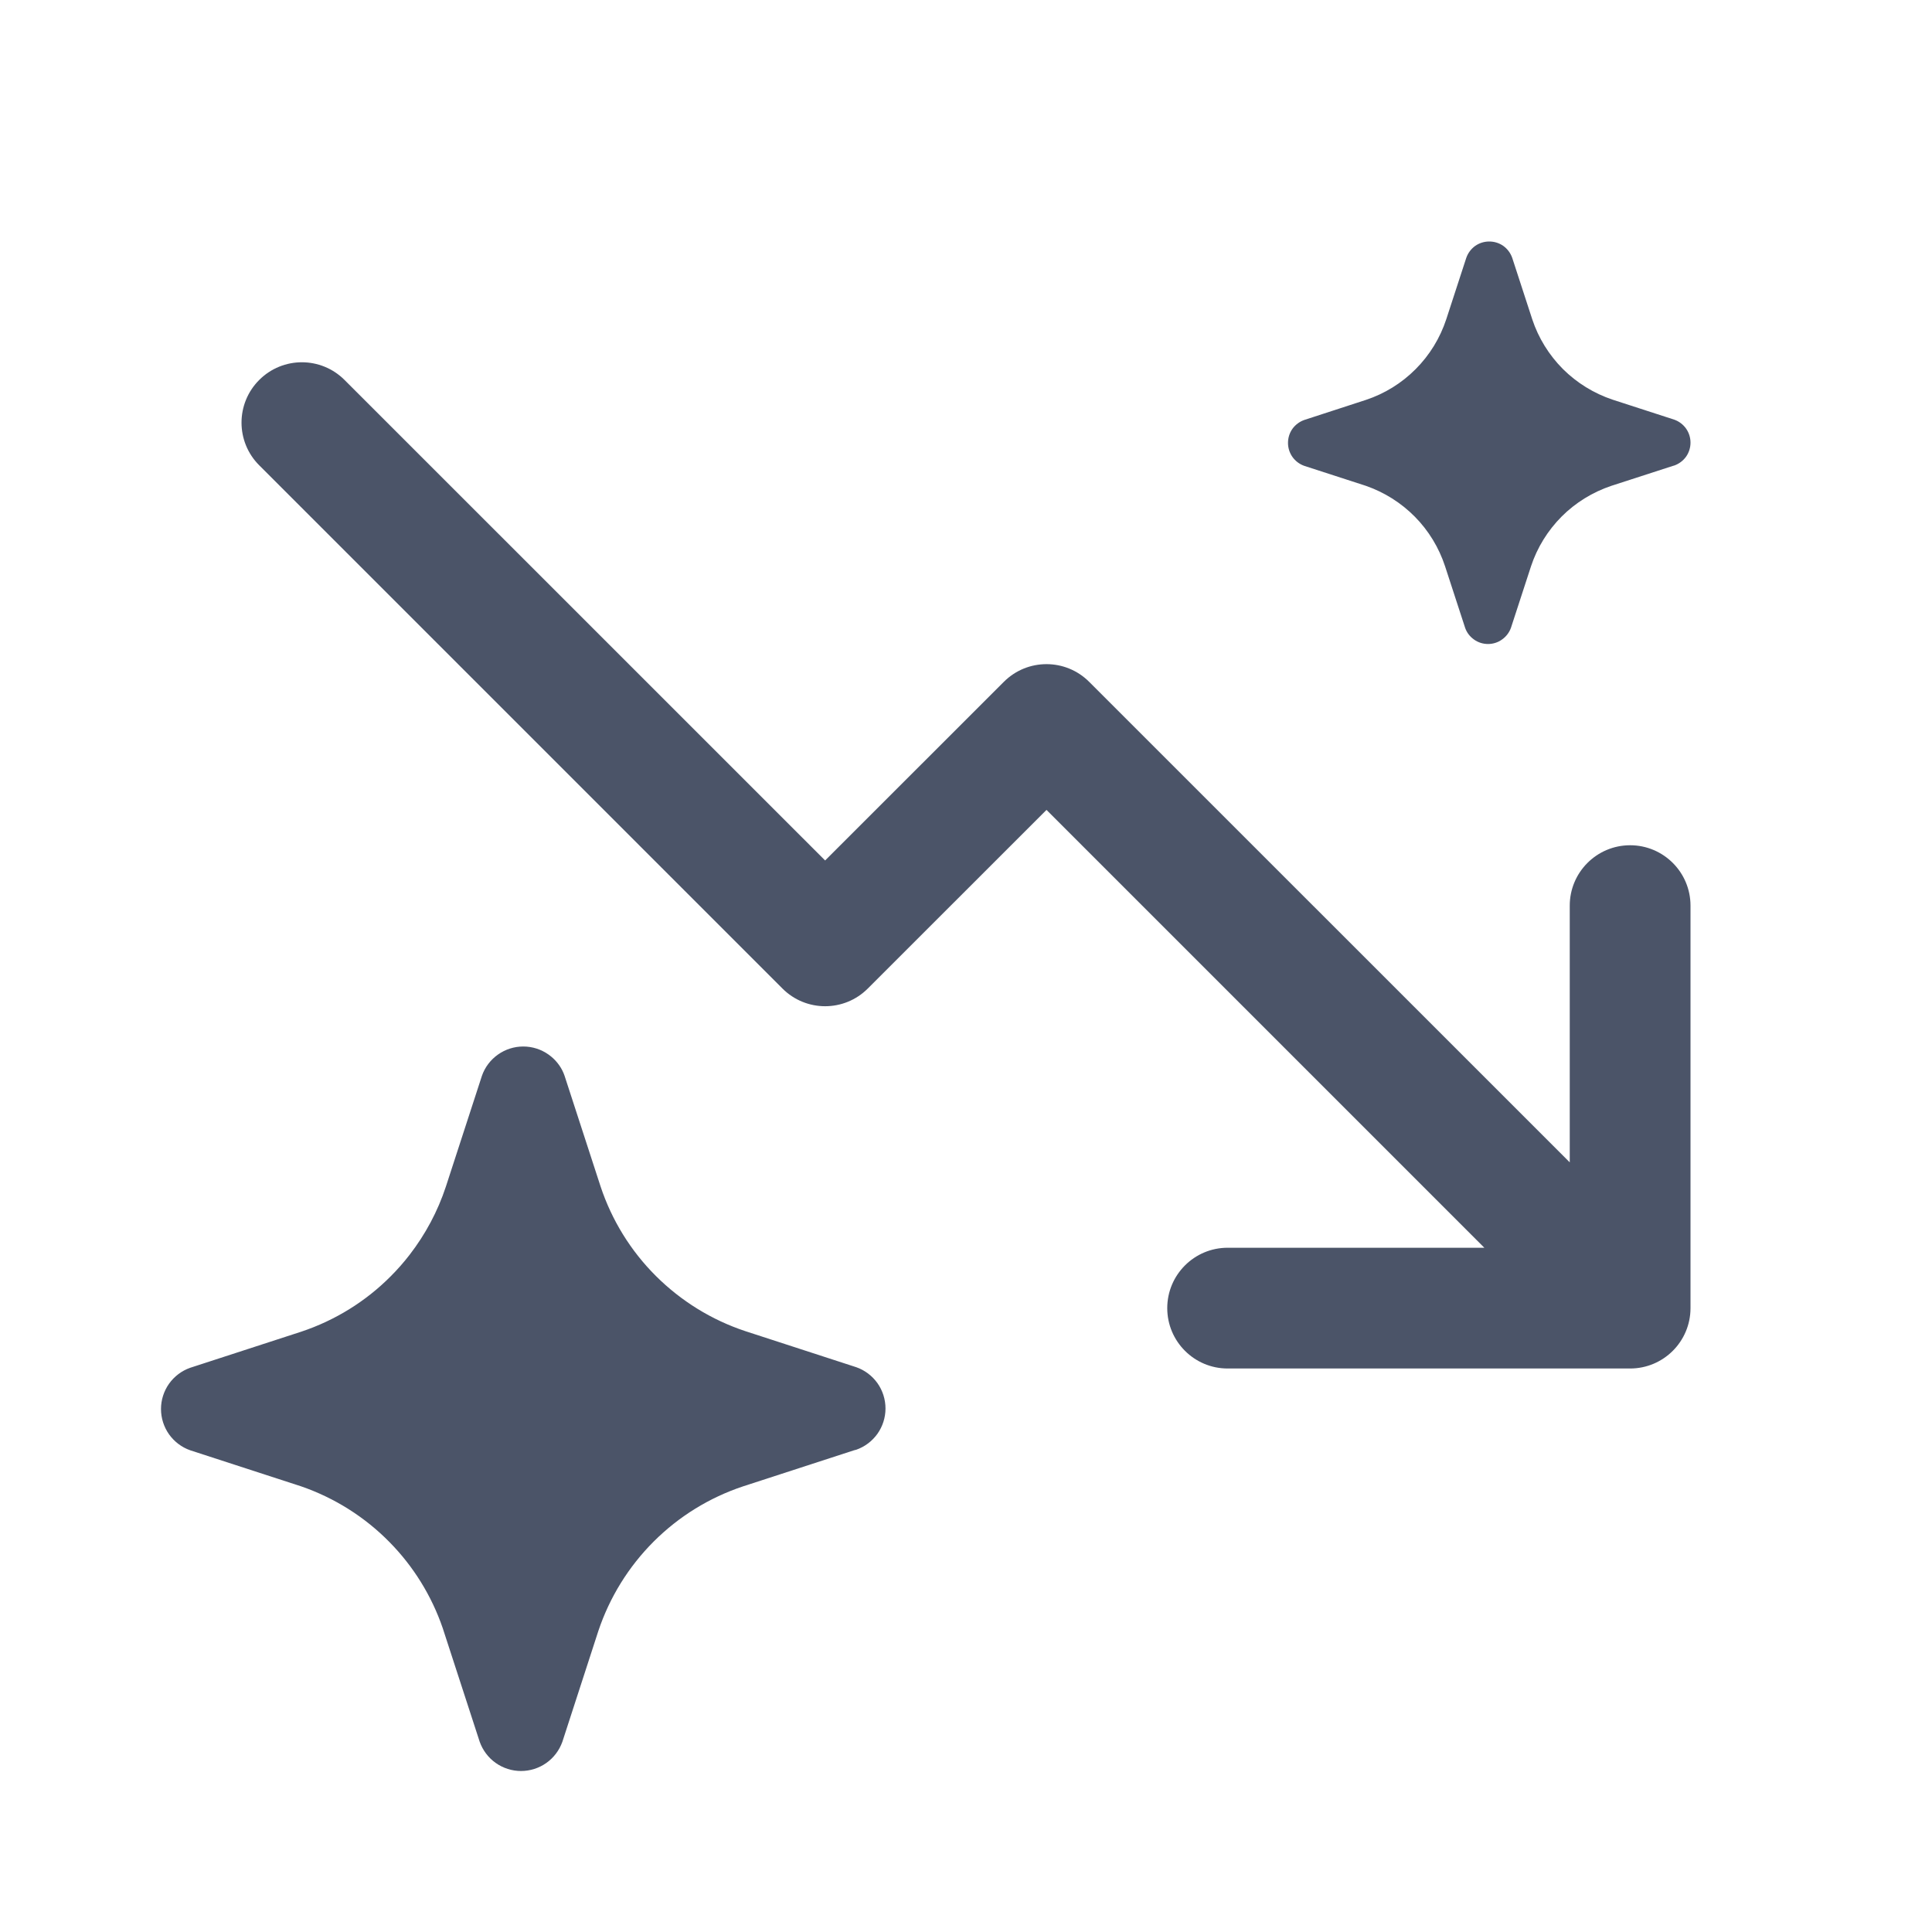
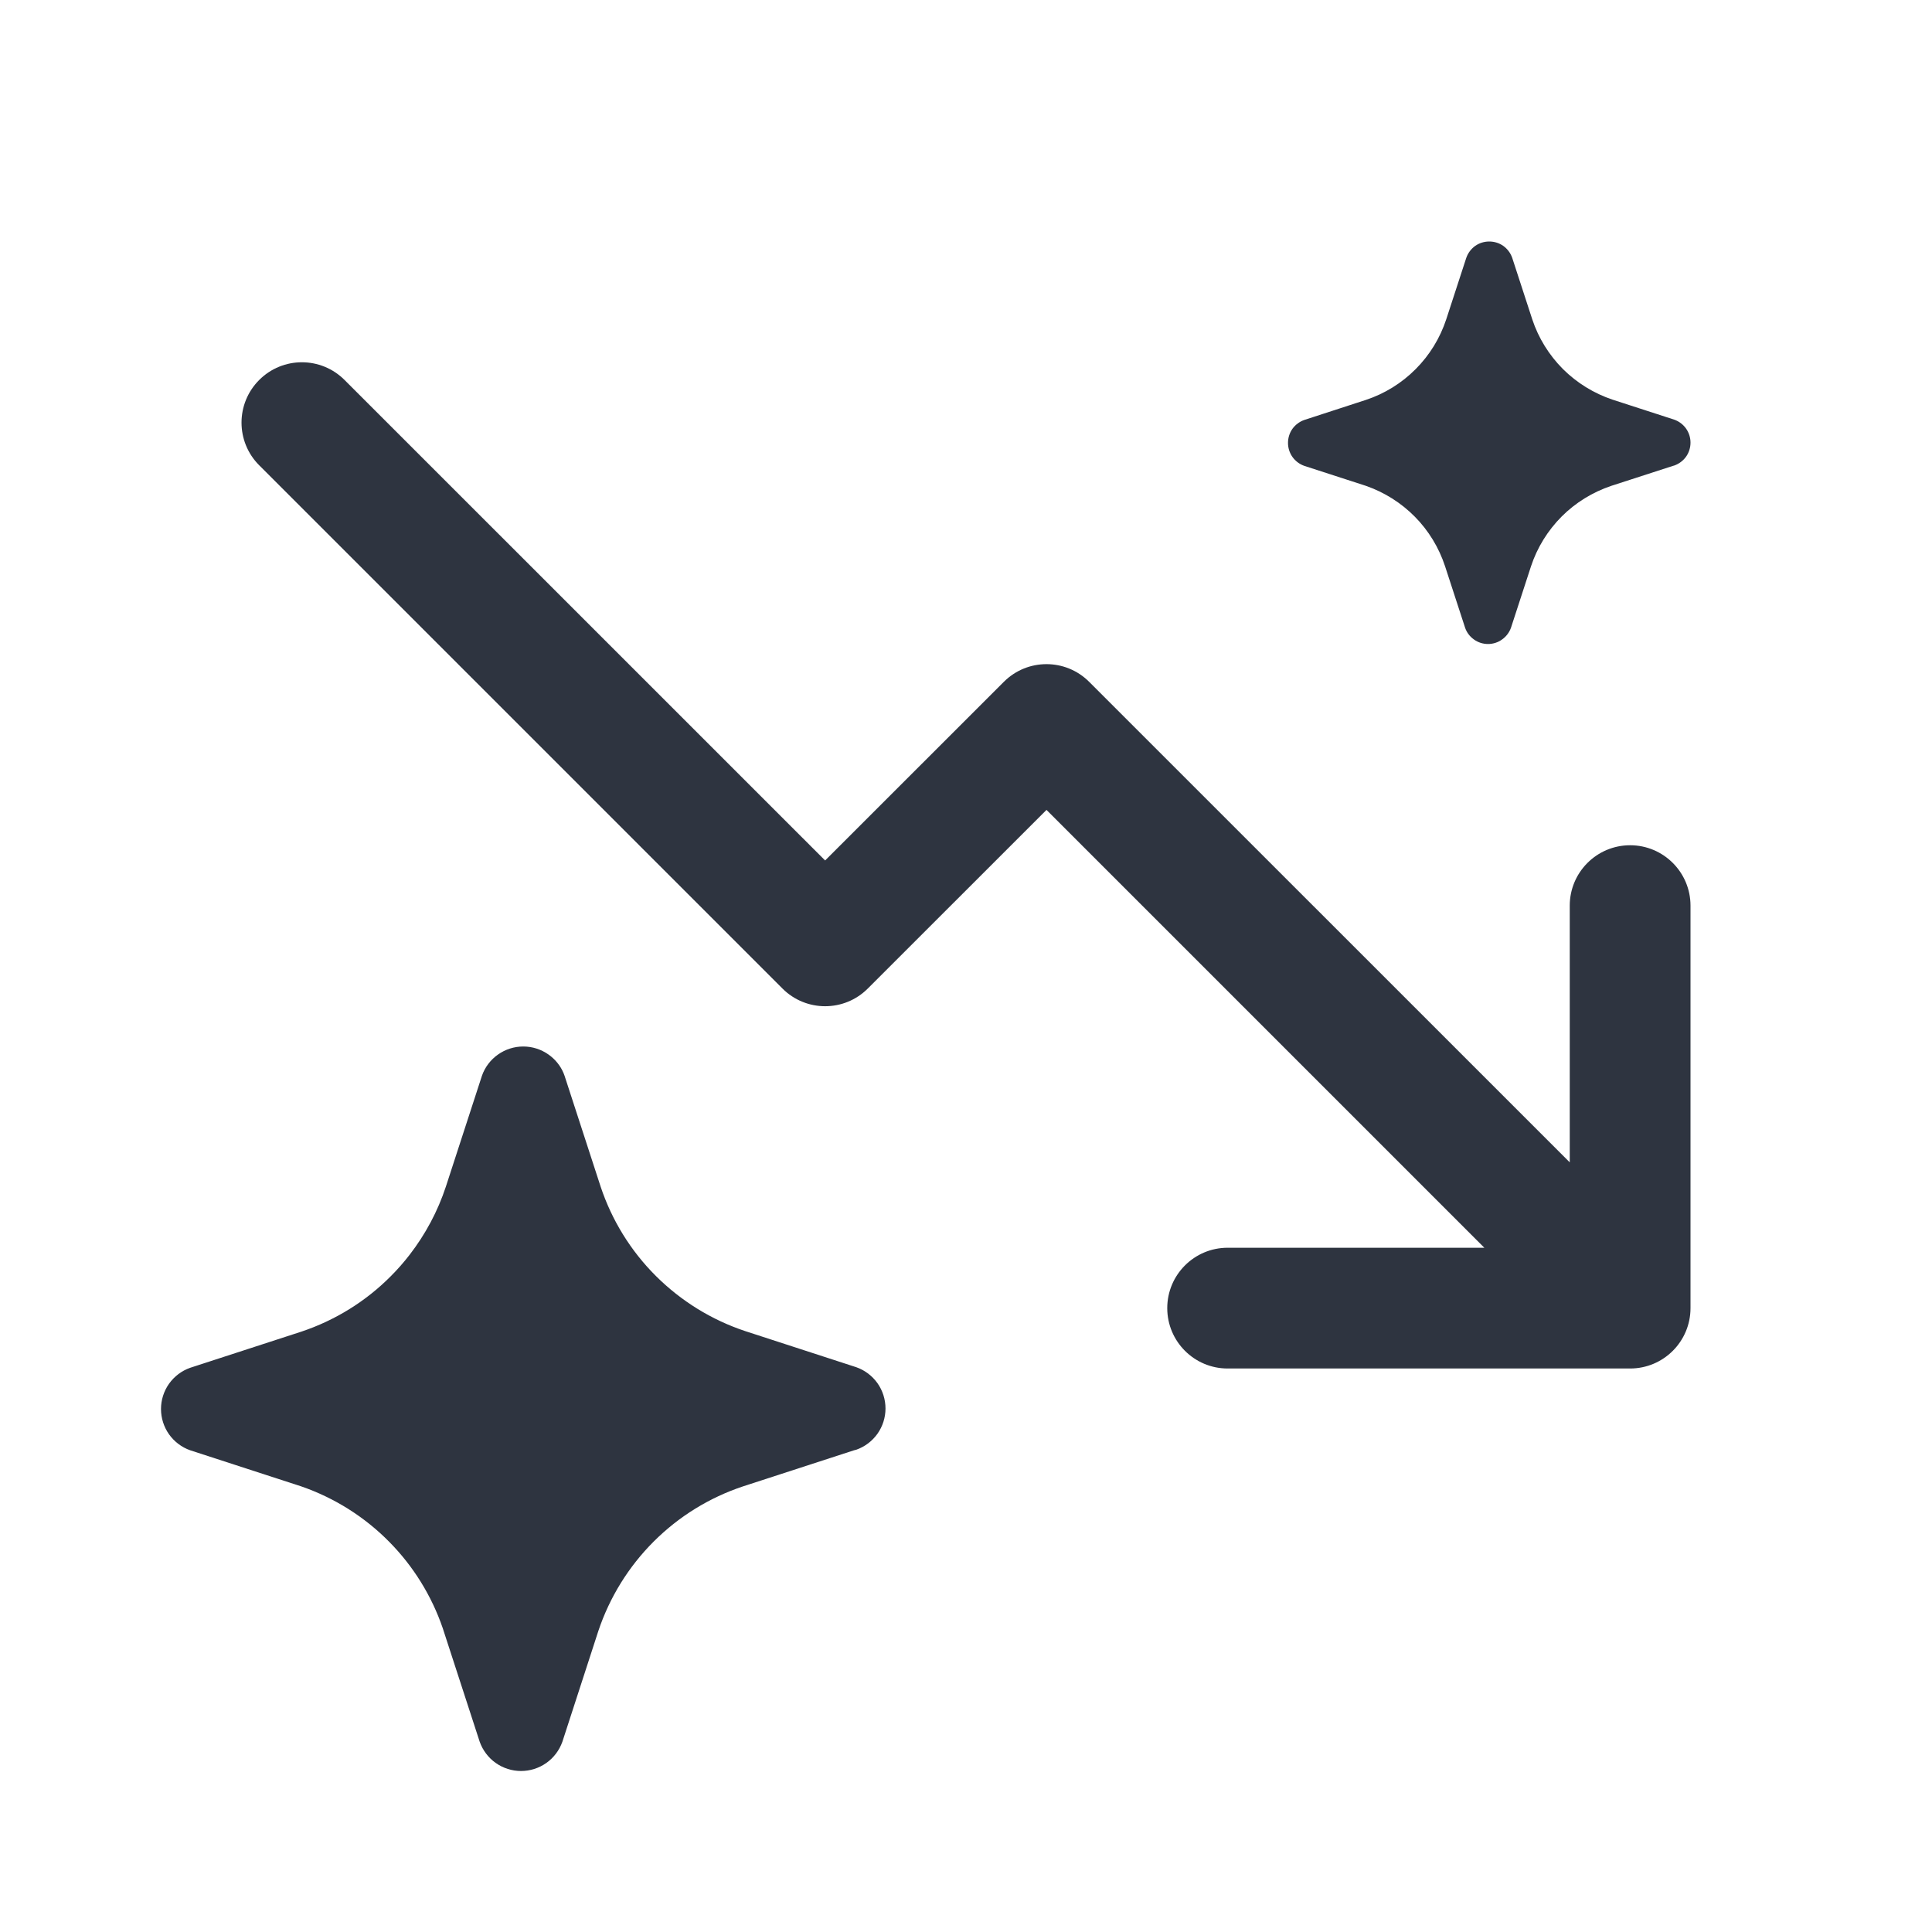
<svg xmlns="http://www.w3.org/2000/svg" width="24" height="24" viewBox="0 0 24 24" fill="none">
-   <path d="M4.854 15.854C4.938 15.77 5.016 15.681 5.088 15.588C5.285 15.333 5.438 15.047 5.539 14.74L5.987 13.363C6.024 13.257 6.094 13.165 6.186 13.1C6.278 13.035 6.387 13 6.5 13C6.613 13 6.722 13.035 6.814 13.1C6.896 13.158 6.961 13.237 7 13.329C7.005 13.34 7.009 13.351 7.013 13.363L7.461 14.74C7.6 15.158 7.835 15.539 8.147 15.85C8.46 16.162 8.84 16.397 9.259 16.536L10.637 16.984C10.743 17.021 10.835 17.091 10.9 17.182C10.965 17.274 11 17.384 11 17.497C11 17.609 10.965 17.719 10.9 17.811C10.835 17.902 10.743 17.972 10.637 18.009L10.609 18.016L9.231 18.464C8.813 18.603 8.432 18.838 8.12 19.15C7.808 19.462 7.573 19.842 7.433 20.26L6.986 21.637C6.948 21.743 6.879 21.835 6.787 21.9C6.695 21.965 6.585 22 6.472 22C6.36 22 6.25 21.965 6.158 21.9C6.066 21.835 5.997 21.743 5.959 21.637L5.511 20.26L5.5 20.226C5.362 19.824 5.136 19.458 4.837 19.155C4.53 18.843 4.155 18.607 3.741 18.464L2.363 18.016C2.257 17.979 2.165 17.909 2.1 17.818C2.035 17.726 2 17.616 2 17.503C2 17.391 2.035 17.281 2.1 17.189C2.165 17.098 2.257 17.028 2.363 16.991L3.741 16.543C4.161 16.403 4.542 16.168 4.854 15.854ZM20.25 17C20.664 17 21 16.664 21 16.25V11.25C21 10.836 20.664 10.5 20.25 10.5C19.836 10.5 19.5 10.836 19.5 11.25V14.439L13.53 8.47C13.237 8.177 12.763 8.177 12.47 8.47L10.25 10.689L4.28 4.72C3.987 4.427 3.513 4.427 3.22 4.72C2.927 5.013 2.927 5.487 3.22 5.78L9.72 12.28C10.013 12.573 10.487 12.573 10.78 12.28L13 10.061L18.439 15.5L15.25 15.5C14.836 15.5 14.5 15.836 14.5 16.25C14.5 16.664 14.836 17 15.25 17L20.25 17ZM20.017 6.035L20.783 5.787L20.798 5.783C20.857 5.762 20.908 5.724 20.945 5.673C20.981 5.622 21 5.561 21 5.498C21 5.436 20.981 5.375 20.945 5.324C20.908 5.272 20.857 5.234 20.798 5.213L20.033 4.965C19.8 4.887 19.589 4.757 19.415 4.584C19.242 4.41 19.111 4.199 19.034 3.966L18.785 3.202C18.764 3.143 18.726 3.092 18.675 3.055C18.624 3.019 18.563 3 18.5 3C18.437 3 18.376 3.019 18.325 3.055C18.274 3.092 18.236 3.143 18.215 3.202L17.966 3.966C17.889 4.2 17.759 4.412 17.585 4.586C17.412 4.76 17.2 4.891 16.967 4.968L16.202 5.217C16.143 5.238 16.092 5.276 16.055 5.327C16.019 5.378 16 5.439 16 5.502C16 5.564 16.019 5.625 16.055 5.676C16.092 5.728 16.143 5.766 16.202 5.787L16.967 6.035C17.197 6.115 17.405 6.246 17.576 6.419C17.747 6.592 17.875 6.803 17.951 7.034L18.2 7.798C18.22 7.857 18.259 7.908 18.31 7.944C18.361 7.981 18.422 8 18.485 8C18.547 8 18.608 7.981 18.659 7.944C18.71 7.908 18.749 7.857 18.77 7.798L19.019 7.034C19.096 6.801 19.227 6.59 19.4 6.416C19.573 6.243 19.785 6.113 20.017 6.035Z" fill="#4B5468" />
+   <path d="M4.854 15.854C4.938 15.77 5.016 15.681 5.088 15.588C5.285 15.333 5.438 15.047 5.539 14.74L5.987 13.363C6.024 13.257 6.094 13.165 6.186 13.1C6.278 13.035 6.387 13 6.5 13C6.613 13 6.722 13.035 6.814 13.1C6.896 13.158 6.961 13.237 7 13.329C7.005 13.34 7.009 13.351 7.013 13.363L7.461 14.74C7.6 15.158 7.835 15.539 8.147 15.85C8.46 16.162 8.84 16.397 9.259 16.536L10.637 16.984C10.743 17.021 10.835 17.091 10.9 17.182C10.965 17.274 11 17.384 11 17.497C11 17.609 10.965 17.719 10.9 17.811C10.835 17.902 10.743 17.972 10.637 18.009L10.609 18.016L9.231 18.464C8.813 18.603 8.432 18.838 8.12 19.15C7.808 19.462 7.573 19.842 7.433 20.26L6.986 21.637C6.948 21.743 6.879 21.835 6.787 21.9C6.695 21.965 6.585 22 6.472 22C6.36 22 6.25 21.965 6.158 21.9C6.066 21.835 5.997 21.743 5.959 21.637L5.511 20.26L5.5 20.226C5.362 19.824 5.136 19.458 4.837 19.155C4.53 18.843 4.155 18.607 3.741 18.464L2.363 18.016C2.257 17.979 2.165 17.909 2.1 17.818C2.035 17.726 2 17.616 2 17.503C2 17.391 2.035 17.281 2.1 17.189C2.165 17.098 2.257 17.028 2.363 16.991L3.741 16.543C4.161 16.403 4.542 16.168 4.854 15.854ZM20.25 17C20.664 17 21 16.664 21 16.25V11.25C21 10.836 20.664 10.5 20.25 10.5C19.836 10.5 19.5 10.836 19.5 11.25V14.439L13.53 8.47C13.237 8.177 12.763 8.177 12.47 8.47L10.25 10.689L4.28 4.72C3.987 4.427 3.513 4.427 3.22 4.72C2.927 5.013 2.927 5.487 3.22 5.78L9.72 12.28C10.013 12.573 10.487 12.573 10.78 12.28L13 10.061L18.439 15.5L15.25 15.5C14.836 15.5 14.5 15.836 14.5 16.25C14.5 16.664 14.836 17 15.25 17L20.25 17ZM20.017 6.035L20.783 5.787L20.798 5.783C20.857 5.762 20.908 5.724 20.945 5.673C20.981 5.622 21 5.561 21 5.498C21 5.436 20.981 5.375 20.945 5.324C20.908 5.272 20.857 5.234 20.798 5.213L20.033 4.965C19.8 4.887 19.589 4.757 19.415 4.584C19.242 4.41 19.111 4.199 19.034 3.966L18.785 3.202C18.764 3.143 18.726 3.092 18.675 3.055C18.624 3.019 18.563 3 18.5 3C18.437 3 18.376 3.019 18.325 3.055C18.274 3.092 18.236 3.143 18.215 3.202L17.966 3.966C17.889 4.2 17.759 4.412 17.585 4.586C17.412 4.76 17.2 4.891 16.967 4.968L16.202 5.217C16.143 5.238 16.092 5.276 16.055 5.327C16.019 5.378 16 5.439 16 5.502C16 5.564 16.019 5.625 16.055 5.676C16.092 5.728 16.143 5.766 16.202 5.787L16.967 6.035C17.197 6.115 17.405 6.246 17.576 6.419C17.747 6.592 17.875 6.803 17.951 7.034L18.2 7.798C18.22 7.857 18.259 7.908 18.31 7.944C18.361 7.981 18.422 8 18.485 8C18.547 8 18.608 7.981 18.659 7.944C18.71 7.908 18.749 7.857 18.77 7.798L19.019 7.034C19.096 6.801 19.227 6.59 19.4 6.416C19.573 6.243 19.785 6.113 20.017 6.035Z" fill="#2E3440" />
</svg>
